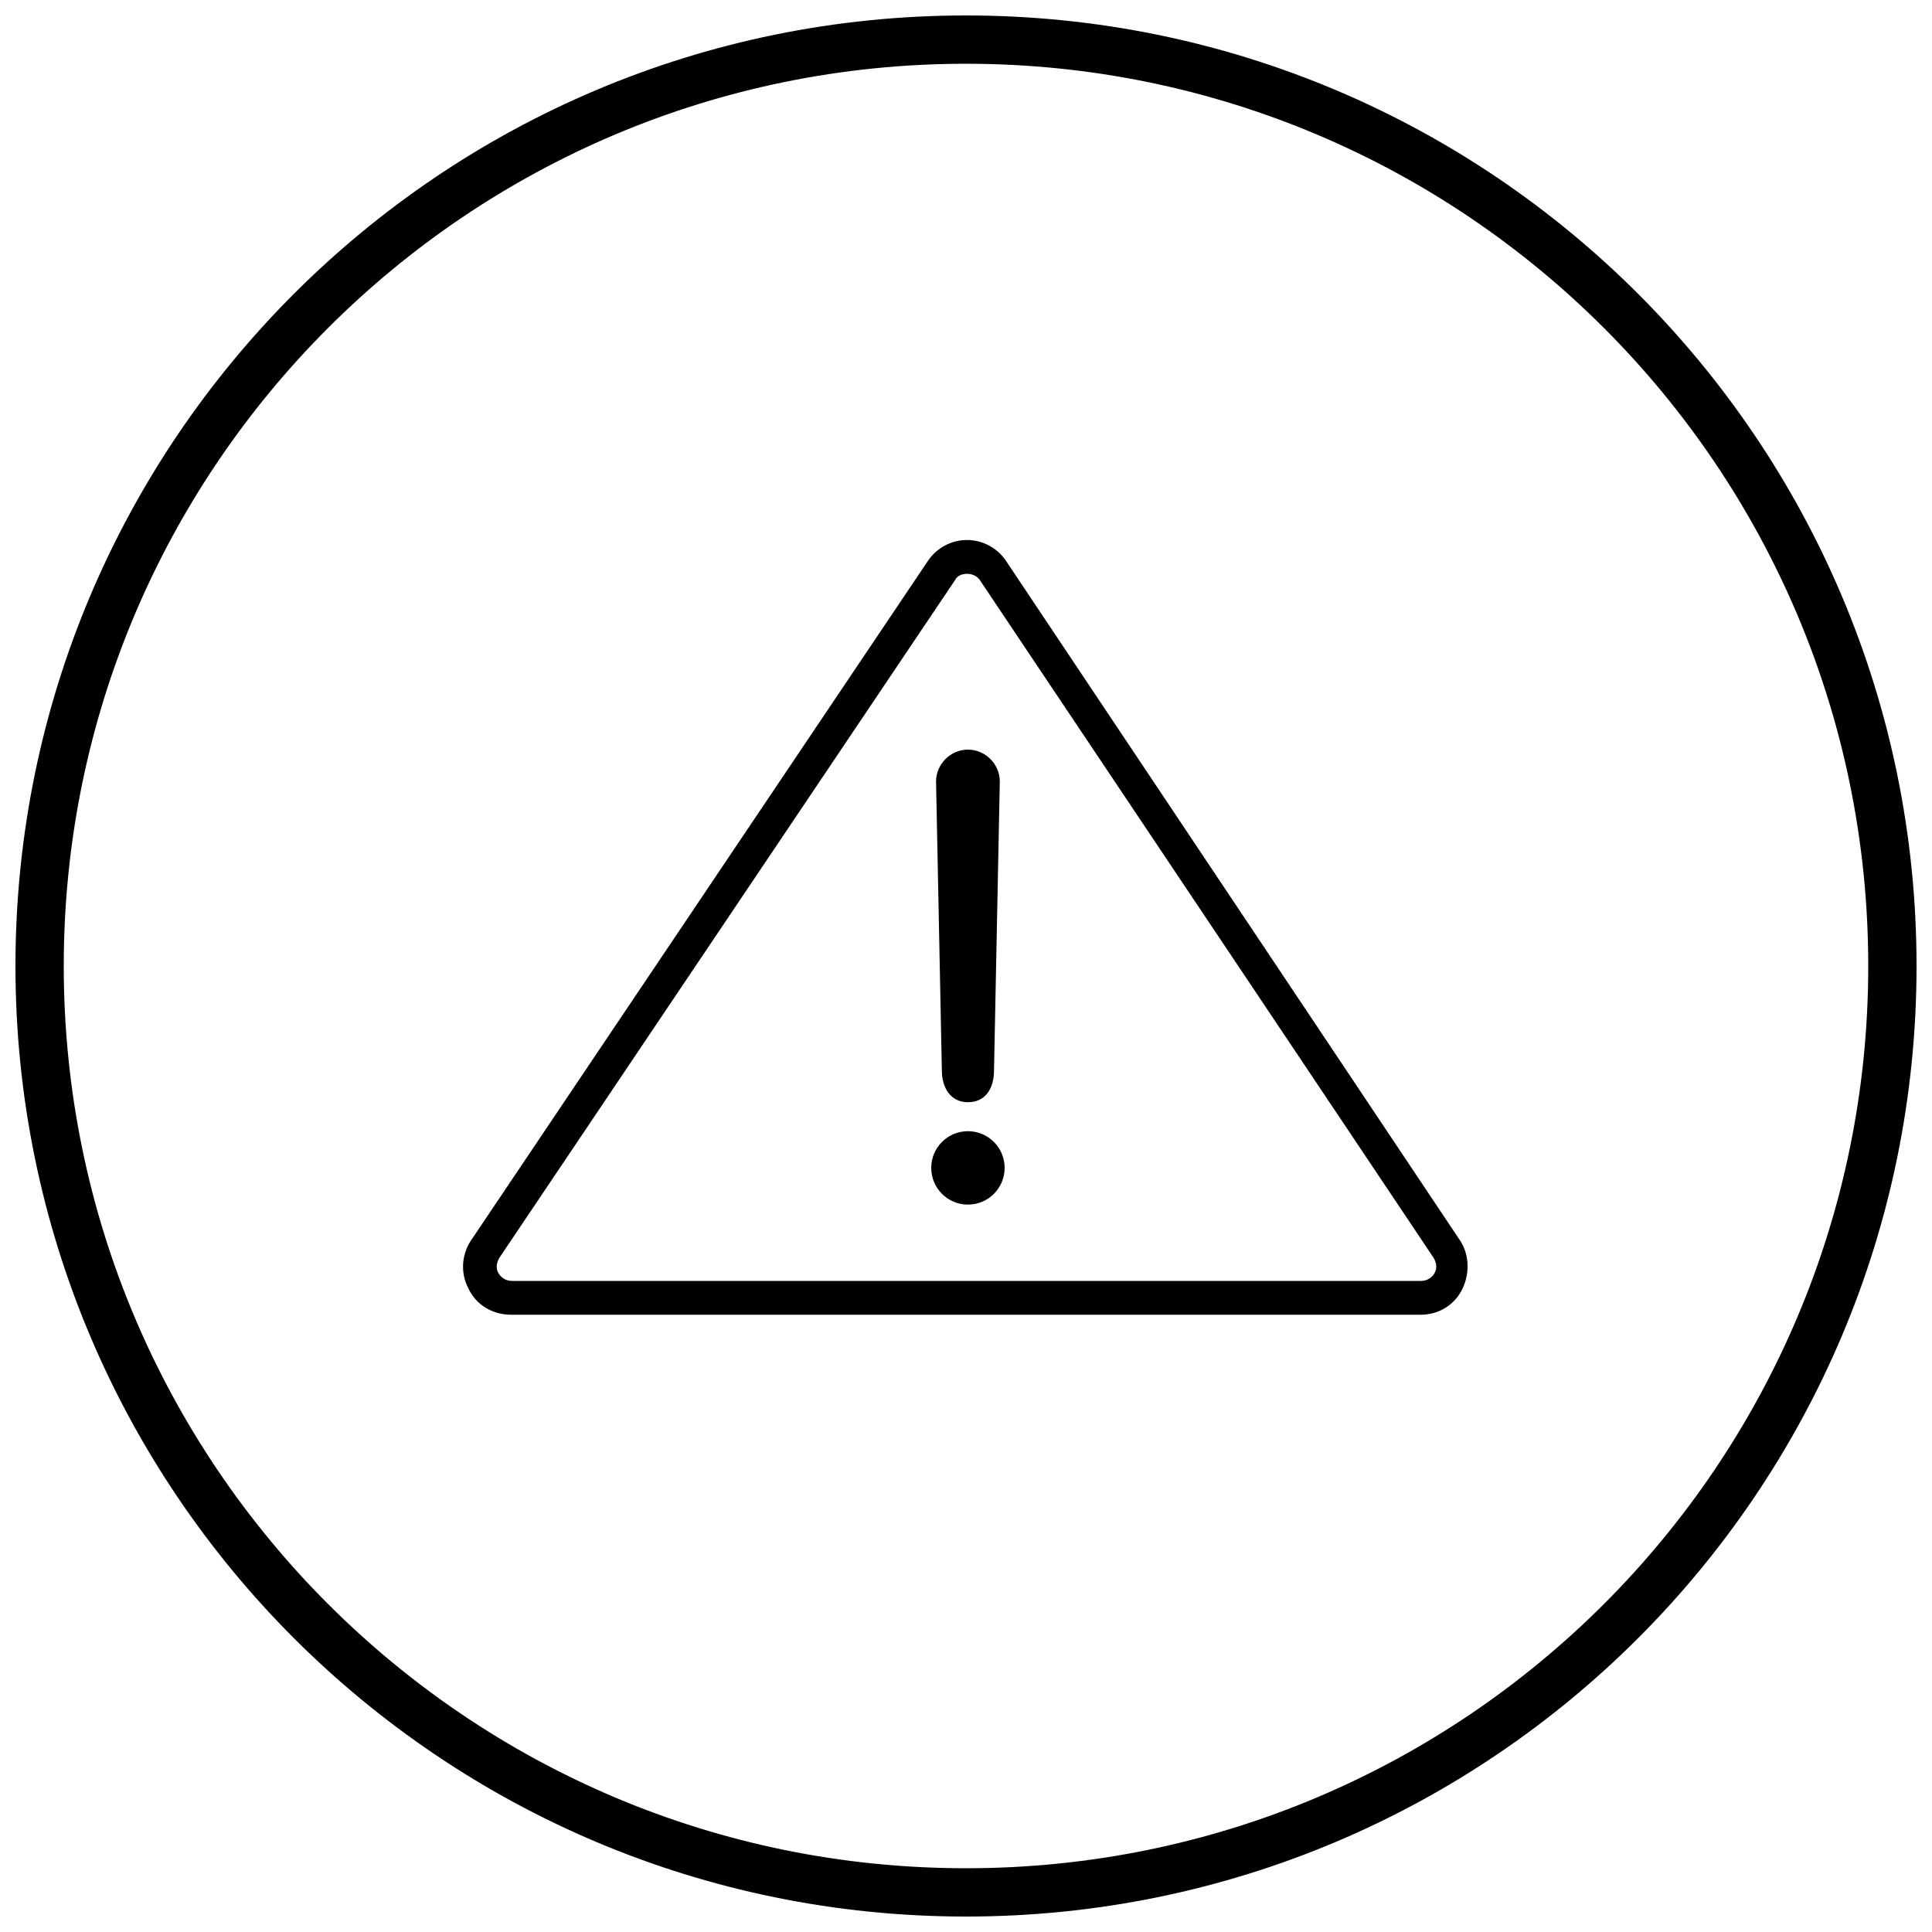
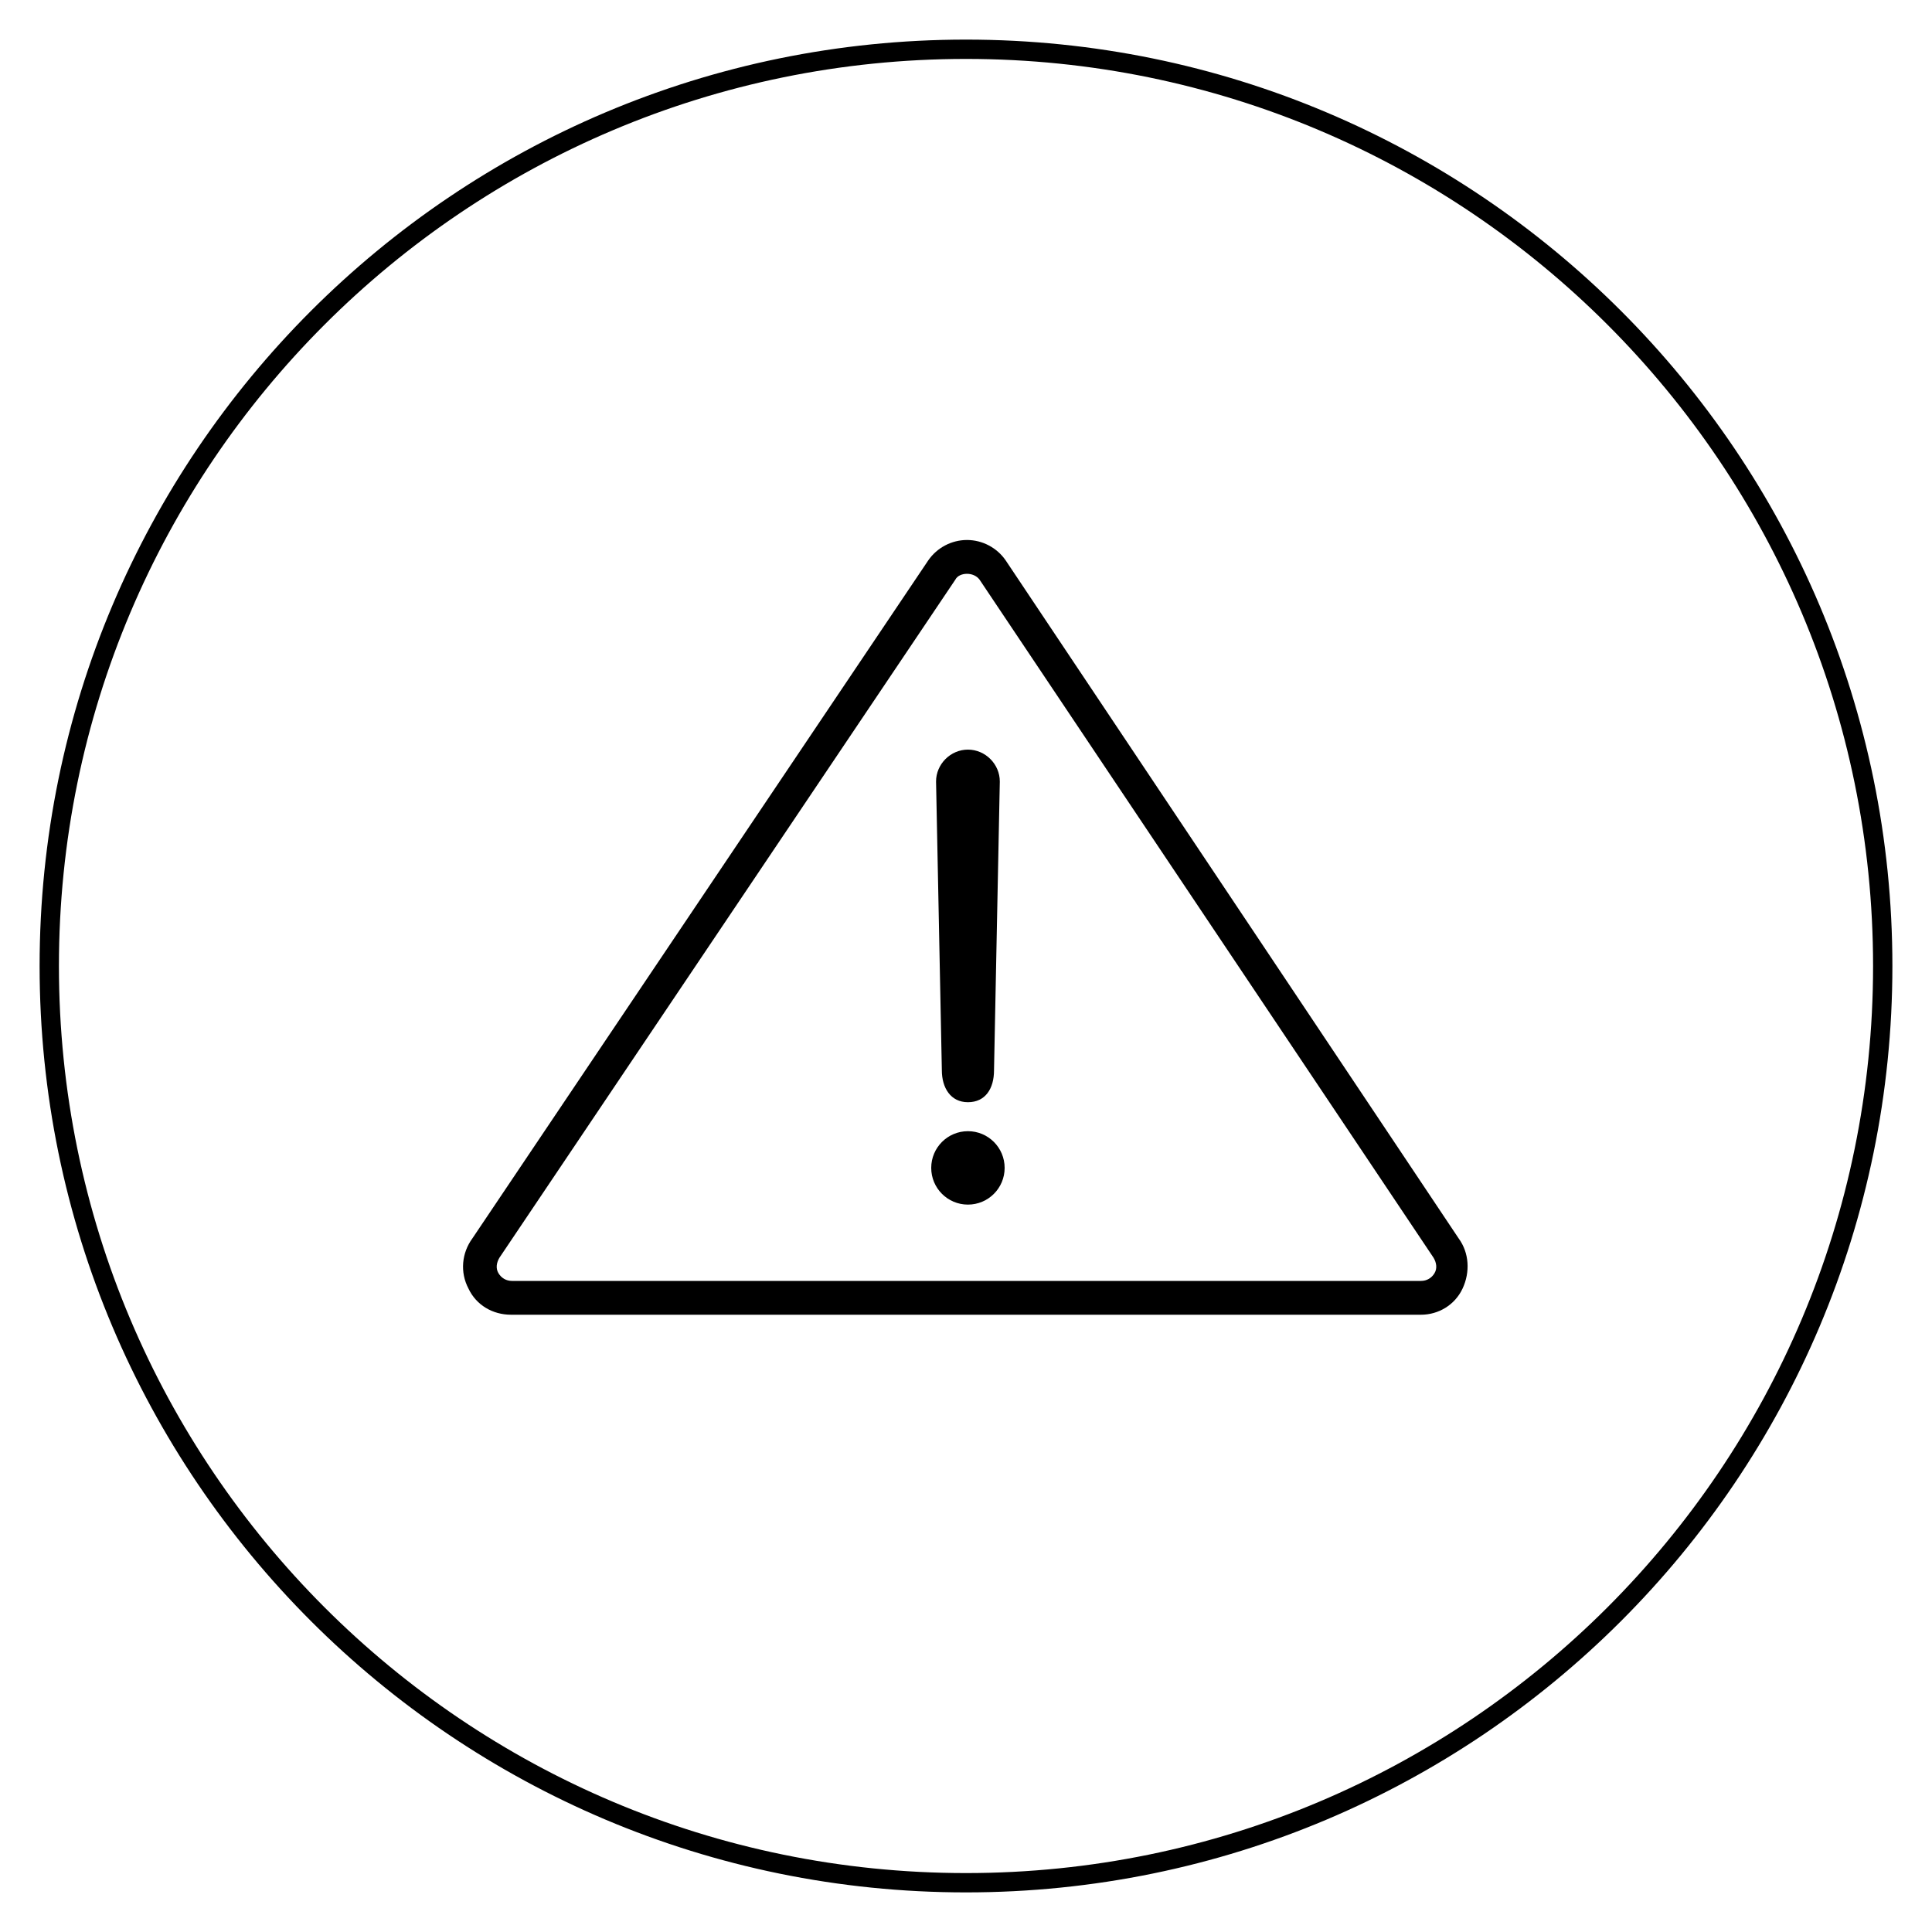
<svg xmlns="http://www.w3.org/2000/svg" version="1.1" id="Capa_1" x="0px" y="0px" viewBox="0 0 200 200" style="enable-background:new 0 0 200 200;" xml:space="preserve">
  <style type="text/css">
- 	.st0{fill:none;stroke:#000000;stroke-width:5;stroke-miterlimit:10;}
+ 	.st0{fill:none;stroke:#000000;stroke-width:2;stroke-miterlimit:10;}
</style>
-   <circle class="st0" cx="100" cy="100" r="95.9" />
  <g>
    <g>
-       <path d="M100.2,114.1c-1.8,0-2.7-1.5-2.7-3.3l-0.6-29.9c0-1.8,1.5-3.3,3.3-3.3c1.8,0,3.3,1.5,3.3,3.3l-0.6,29.9    C102.9,112.7,102,114.1,100.2,114.1z" />
-       <path d="M104,120.9c0,2.1-1.7,3.8-3.8,3.8c-2.1,0-3.8-1.7-3.8-3.8c0-2.1,1.7-3.8,3.8-3.8C102.3,117.1,104,118.8,104,120.9z" />
+       <path d="M100.2,114.1c-1.8,0-2.7-1.5-2.7-3.3l-0.6-29.9c0-1.8,1.5-3.3,3.3-3.3s3.3,1.5,3.3,3.3l-0.6,29.9    C102.9,112.7,102,114.1,100.2,114.1z" />
+       <path d="M104,120.9c0,2.1-1.7,3.8-3.8,3.8c-2.1,0-3.8-1.7-3.8-3.8c0-2.1,1.7-3.8,3.8-3.8S104,118.8,104,120.9z" />
    </g>
-     <path d="M147.1,136.1H52.9c-1.9,0-3.6-1-4.4-2.7c-0.9-1.7-0.7-3.7,0.4-5.2L96.1,58c0.9-1.3,2.4-2.1,4-2.1c1.6,0,3.1,0.8,4,2.1   l46.9,70.2c1.1,1.5,1.2,3.5,0.4,5.2C150.6,135.1,148.9,136.1,147.1,136.1z M100.1,59.4c-0.5,0-1,0.2-1.2,0.6l-47.2,70.2   c-0.3,0.5-0.4,1.1-0.1,1.6c0.3,0.5,0.8,0.8,1.4,0.8h94.1c0.6,0,1.1-0.3,1.4-0.8c0.3-0.5,0.2-1.1-0.1-1.6L101.4,60   C101.1,59.6,100.6,59.4,100.1,59.4z" />
+     <path d="M147.1,136.1H52.9c-1.9,0-3.6-1-4.4-2.7c-0.9-1.7-0.7-3.7,0.4-5.2L96.1,58c0.9-1.3,2.4-2.1,4-2.1s3.1,0.8,4,2.1l46.9,70.2   c1.1,1.5,1.2,3.5,0.4,5.2C150.6,135.1,148.9,136.1,147.1,136.1z M100.1,59.4c-0.5,0-1,0.2-1.2,0.6l-47.2,70.2   c-0.3,0.5-0.4,1.1-0.1,1.6c0.3,0.5,0.8,0.8,1.4,0.8h94.1c0.6,0,1.1-0.3,1.4-0.8c0.3-0.5,0.2-1.1-0.1-1.6l-47-70.2   C101.1,59.6,100.6,59.4,100.1,59.4z" />
  </g>
+   <circle class="st0" cx="100" cy="100" r="94.9" />
</svg>
